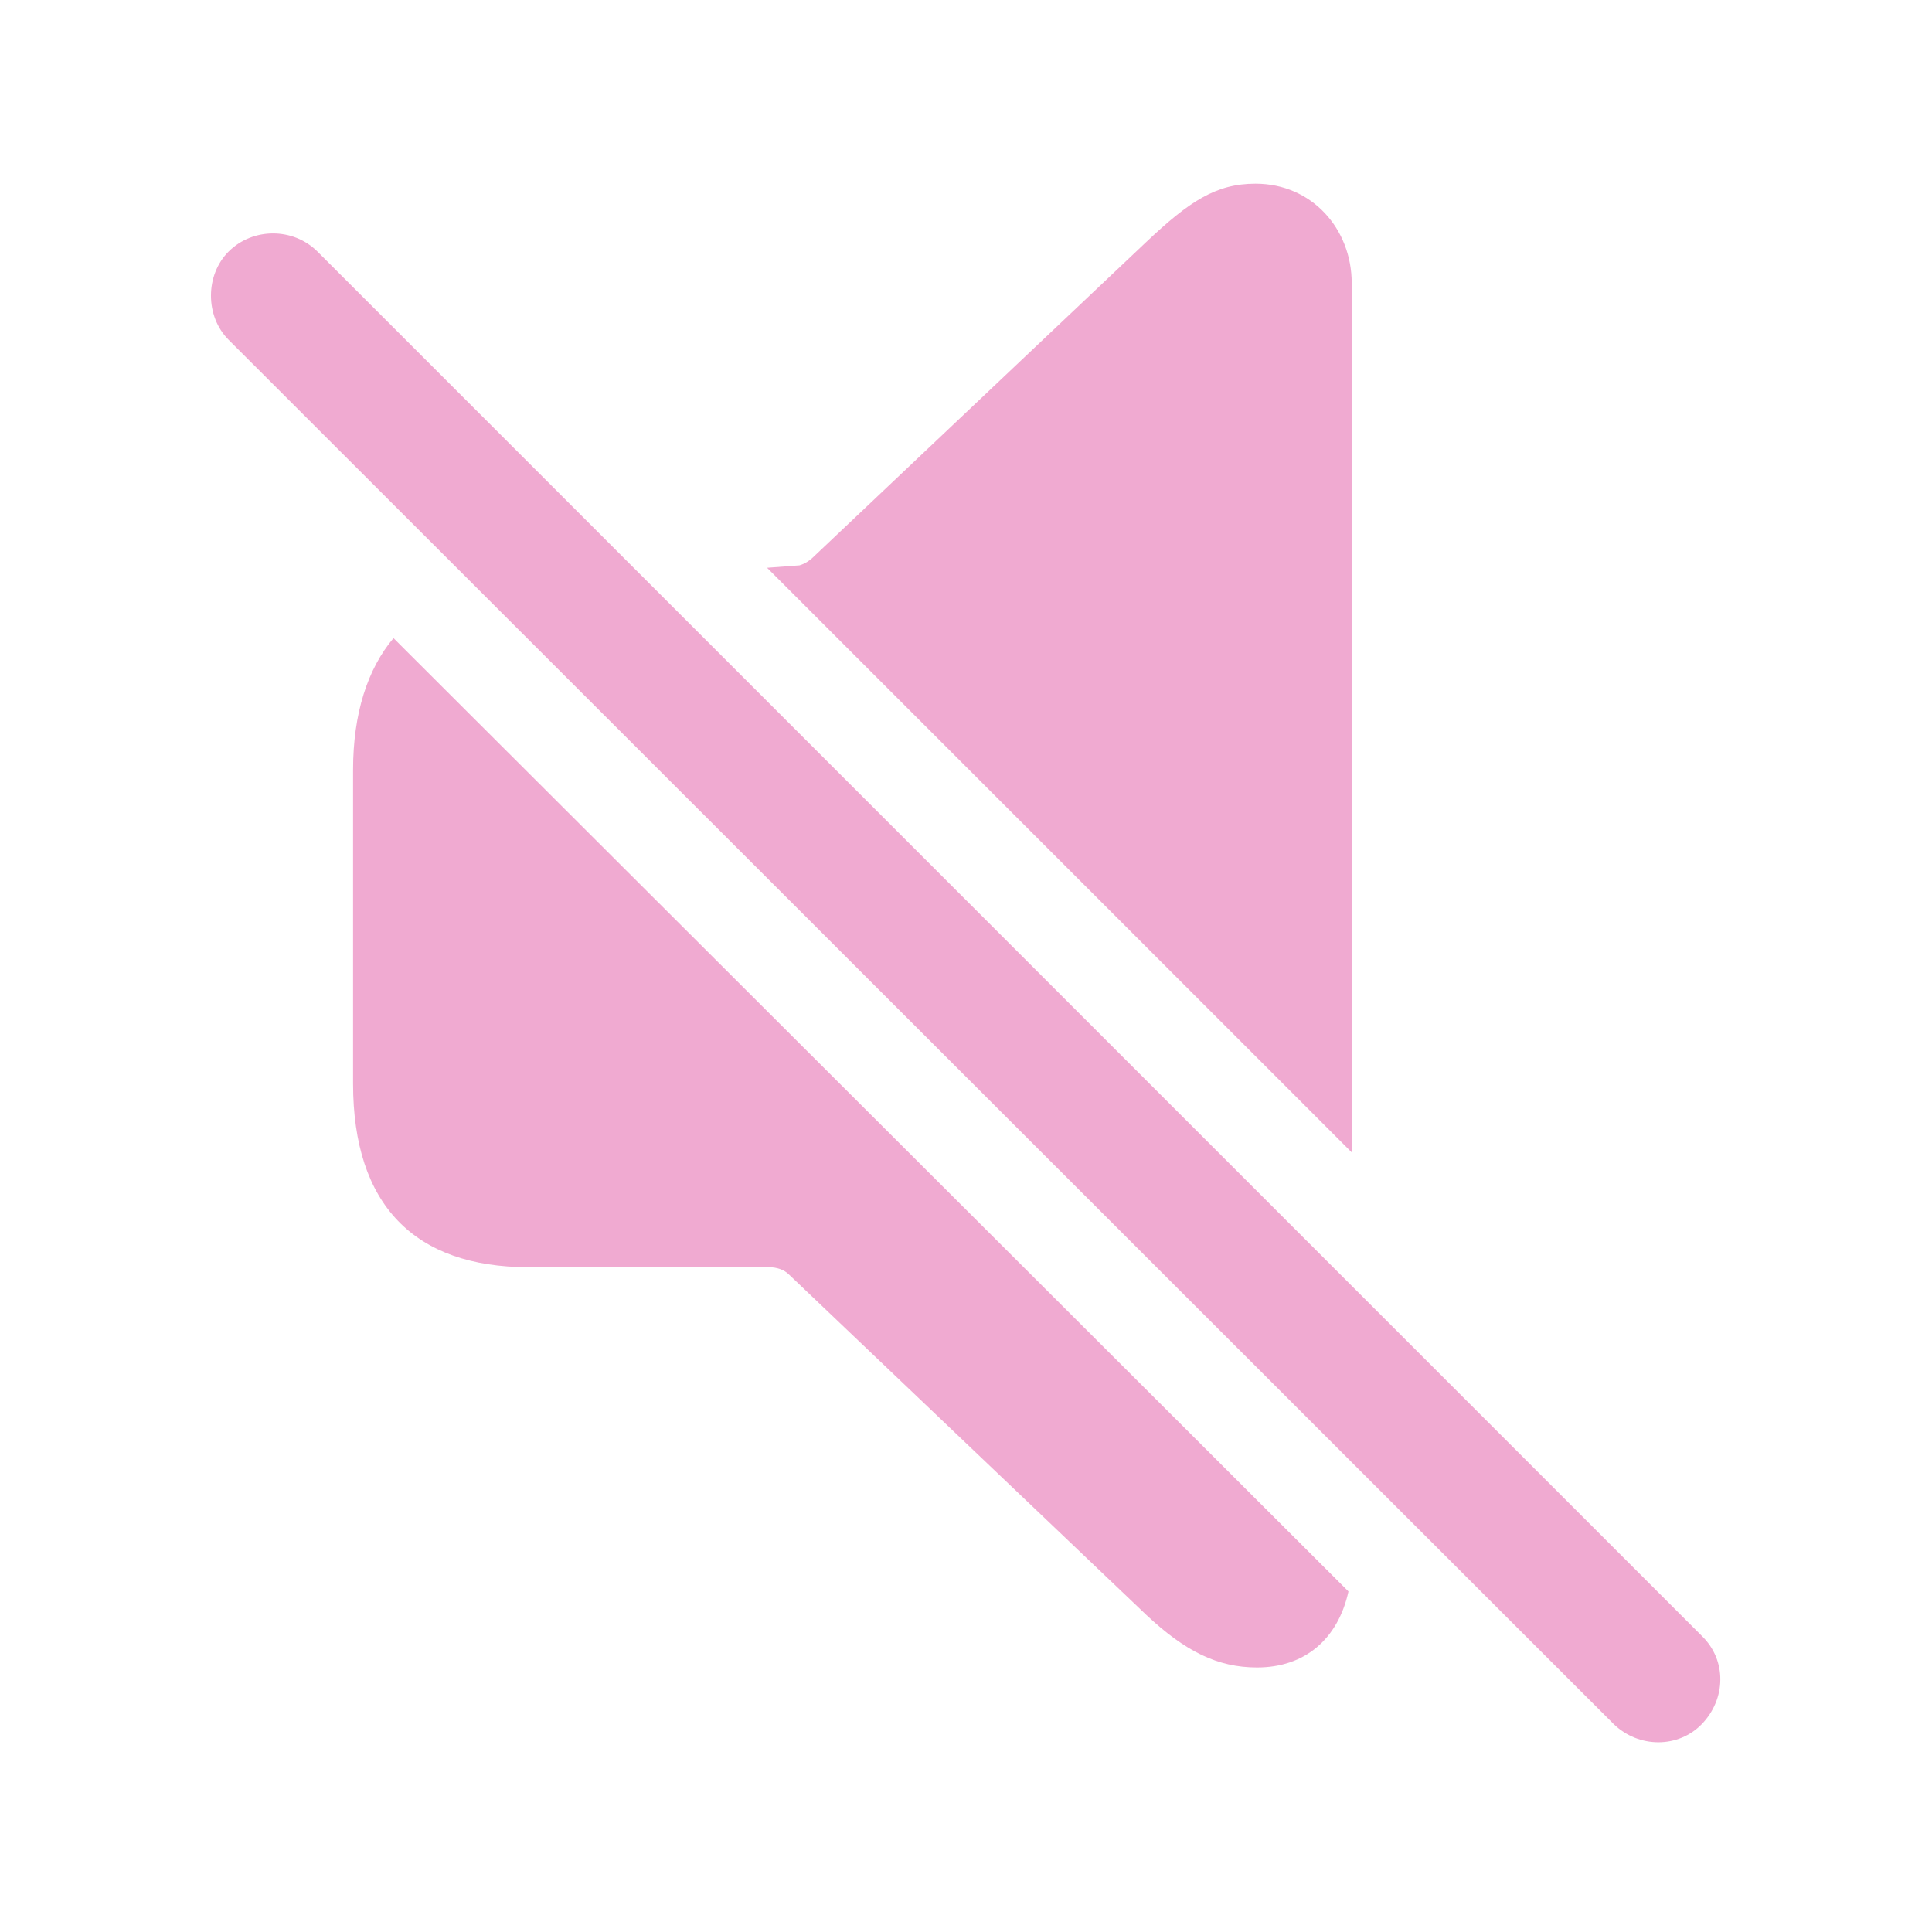
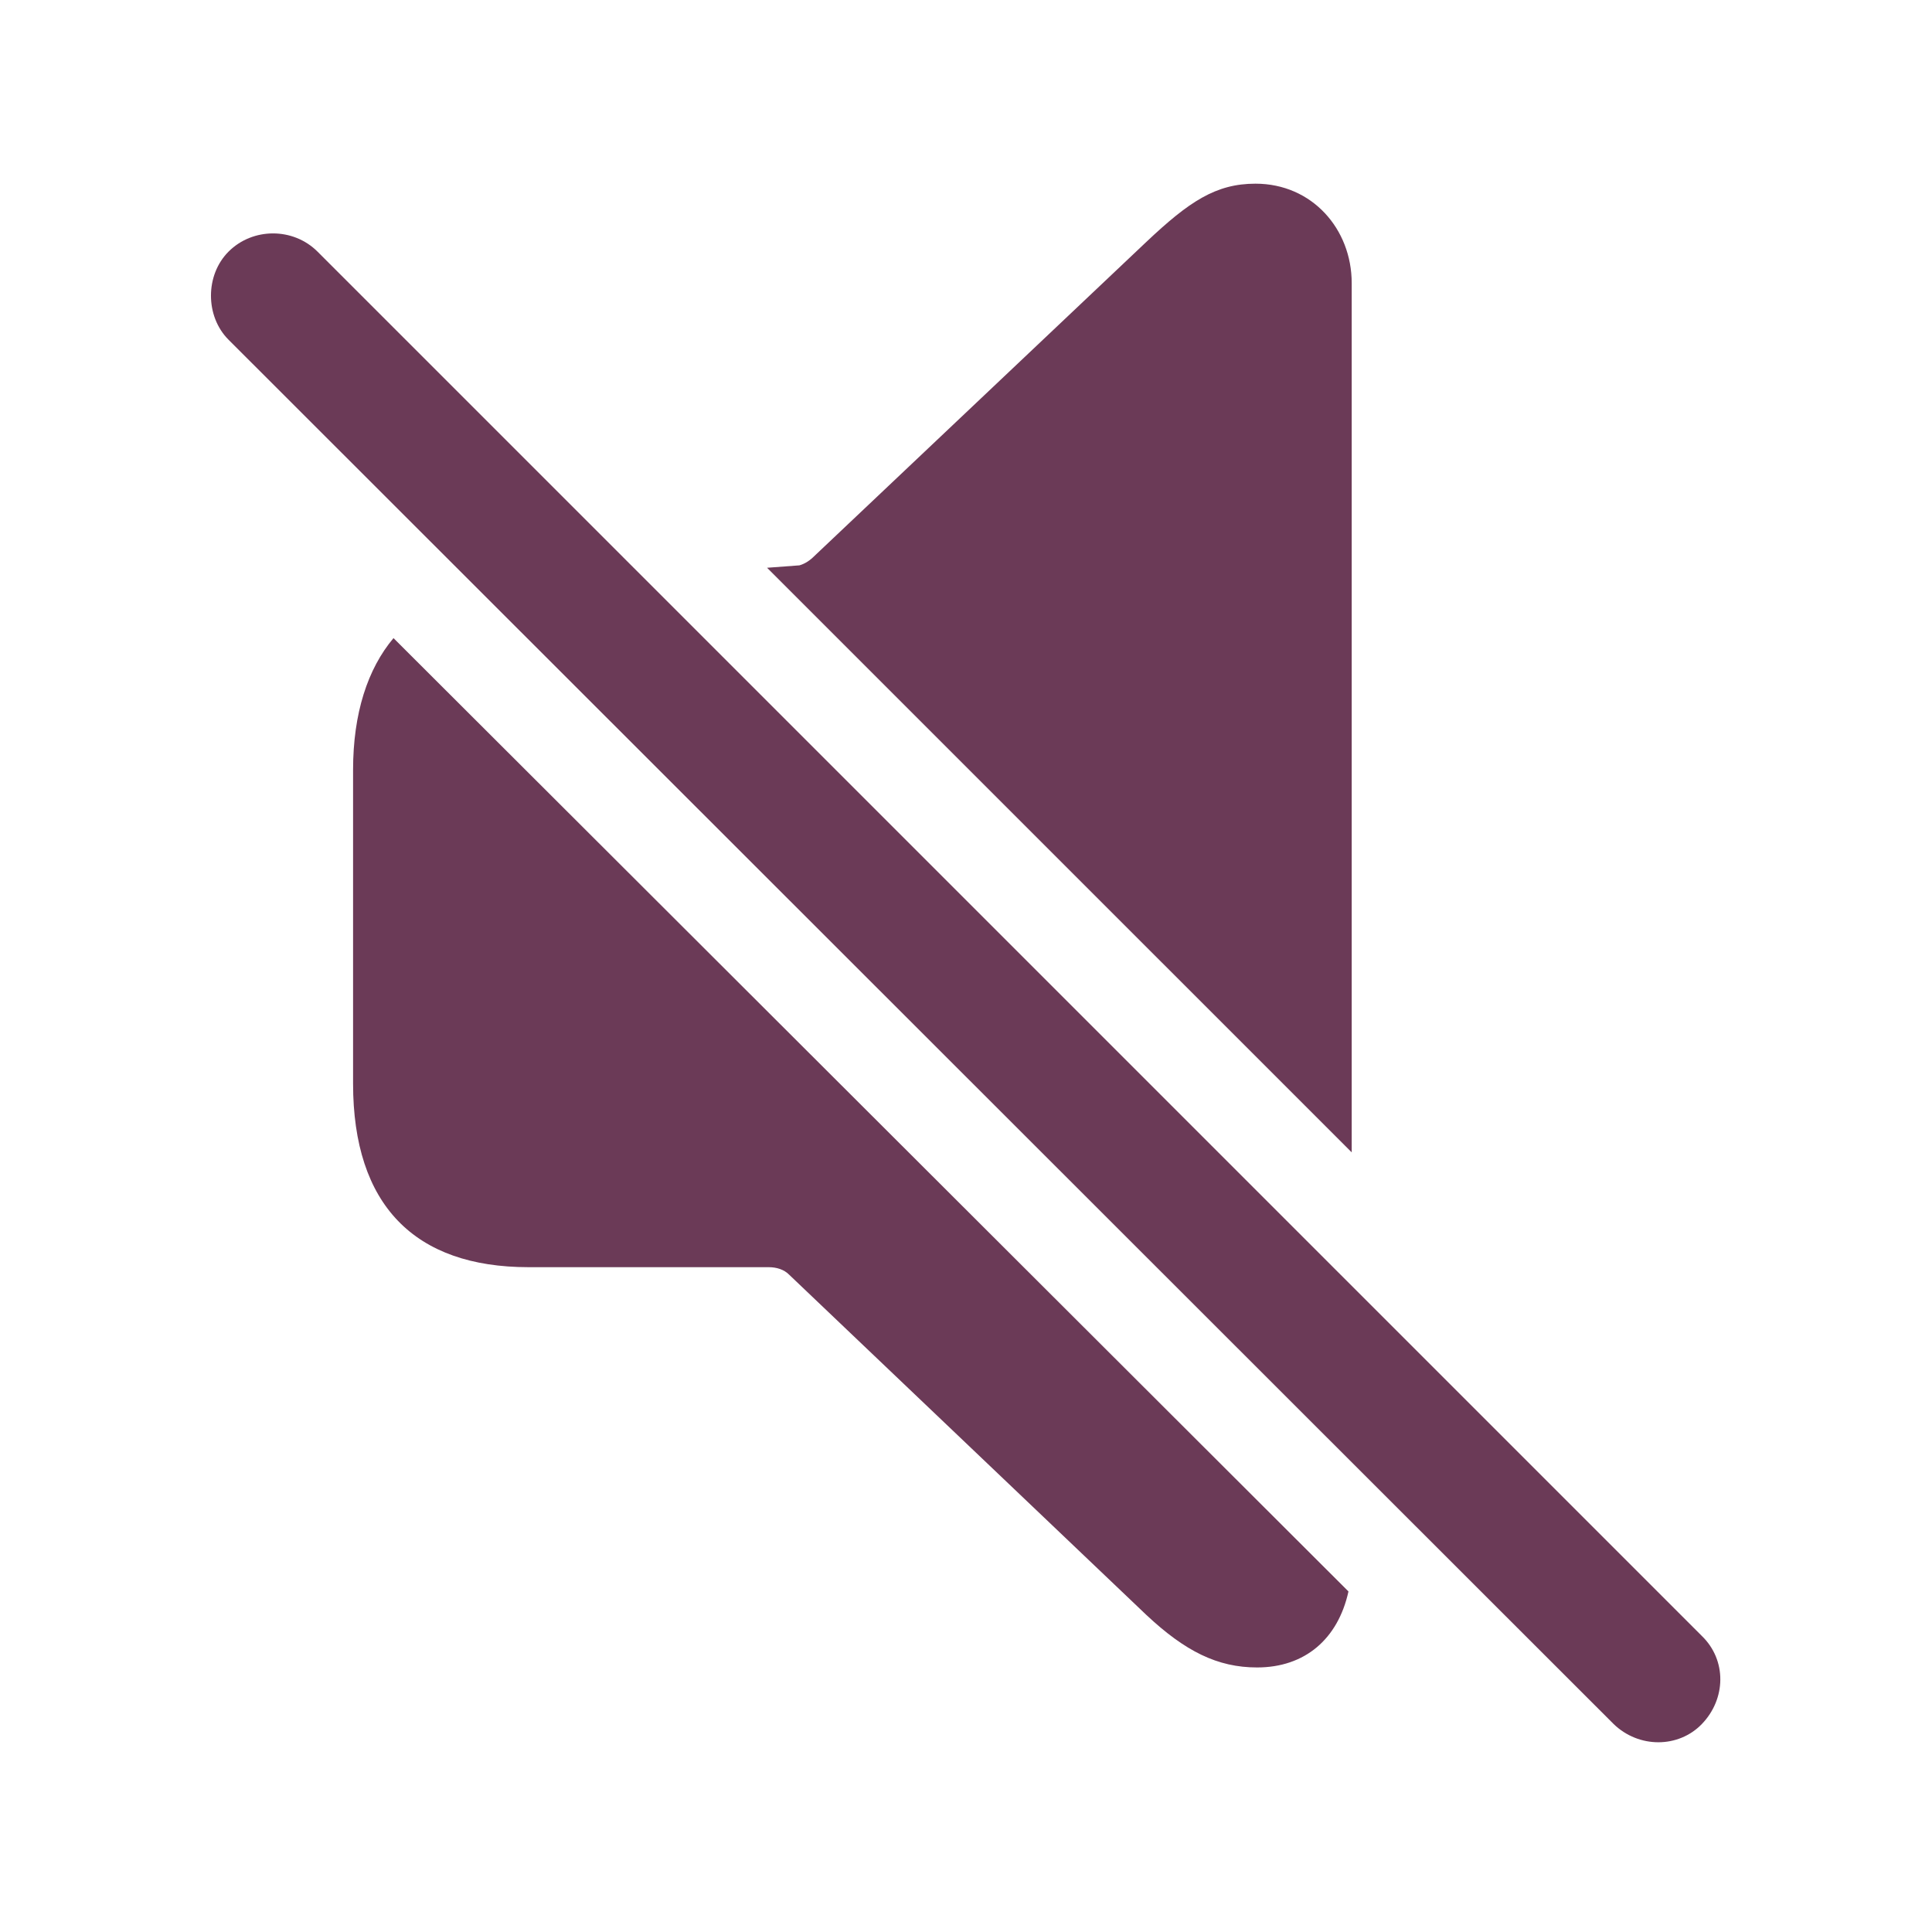
- <svg fill="#F0AAD1" width="120px" height="120px" viewBox="0 0 56 56">
+ <svg fill="#6B3A57" width="120px" height="120px" viewBox="0 0 56 56">
  <path d="M 39.18 33.402 L 39.18 8.207 C 39.18 6.637 38.031 5.324 36.391 5.324 C 35.242 5.324 34.469 5.84 33.227 7.012 L 23.617 16.105 C 23.477 16.246 23.336 16.34 23.172 16.387 L 22.234 16.457 Z M 46.773 49.973 C 47.5 50.676 48.648 50.676 49.328 49.973 C 50.031 49.246 50.055 48.121 49.328 47.418 L 9.203 7.293 C 8.5 6.59 7.328 6.59 6.625 7.293 C 5.945 7.973 5.945 9.168 6.625 9.848 Z M 36.437 48.332 C 37.82 48.332 38.781 47.512 39.086 46.129 L 11.406 18.496 C 10.656 19.387 10.234 20.676 10.234 22.316 L 10.234 31.41 C 10.234 34.926 12.015 36.73 15.32 36.73 L 22.281 36.73 C 22.515 36.73 22.727 36.801 22.867 36.941 L 33.227 46.809 C 34.352 47.863 35.289 48.332 36.437 48.332 Z" />
</svg>
